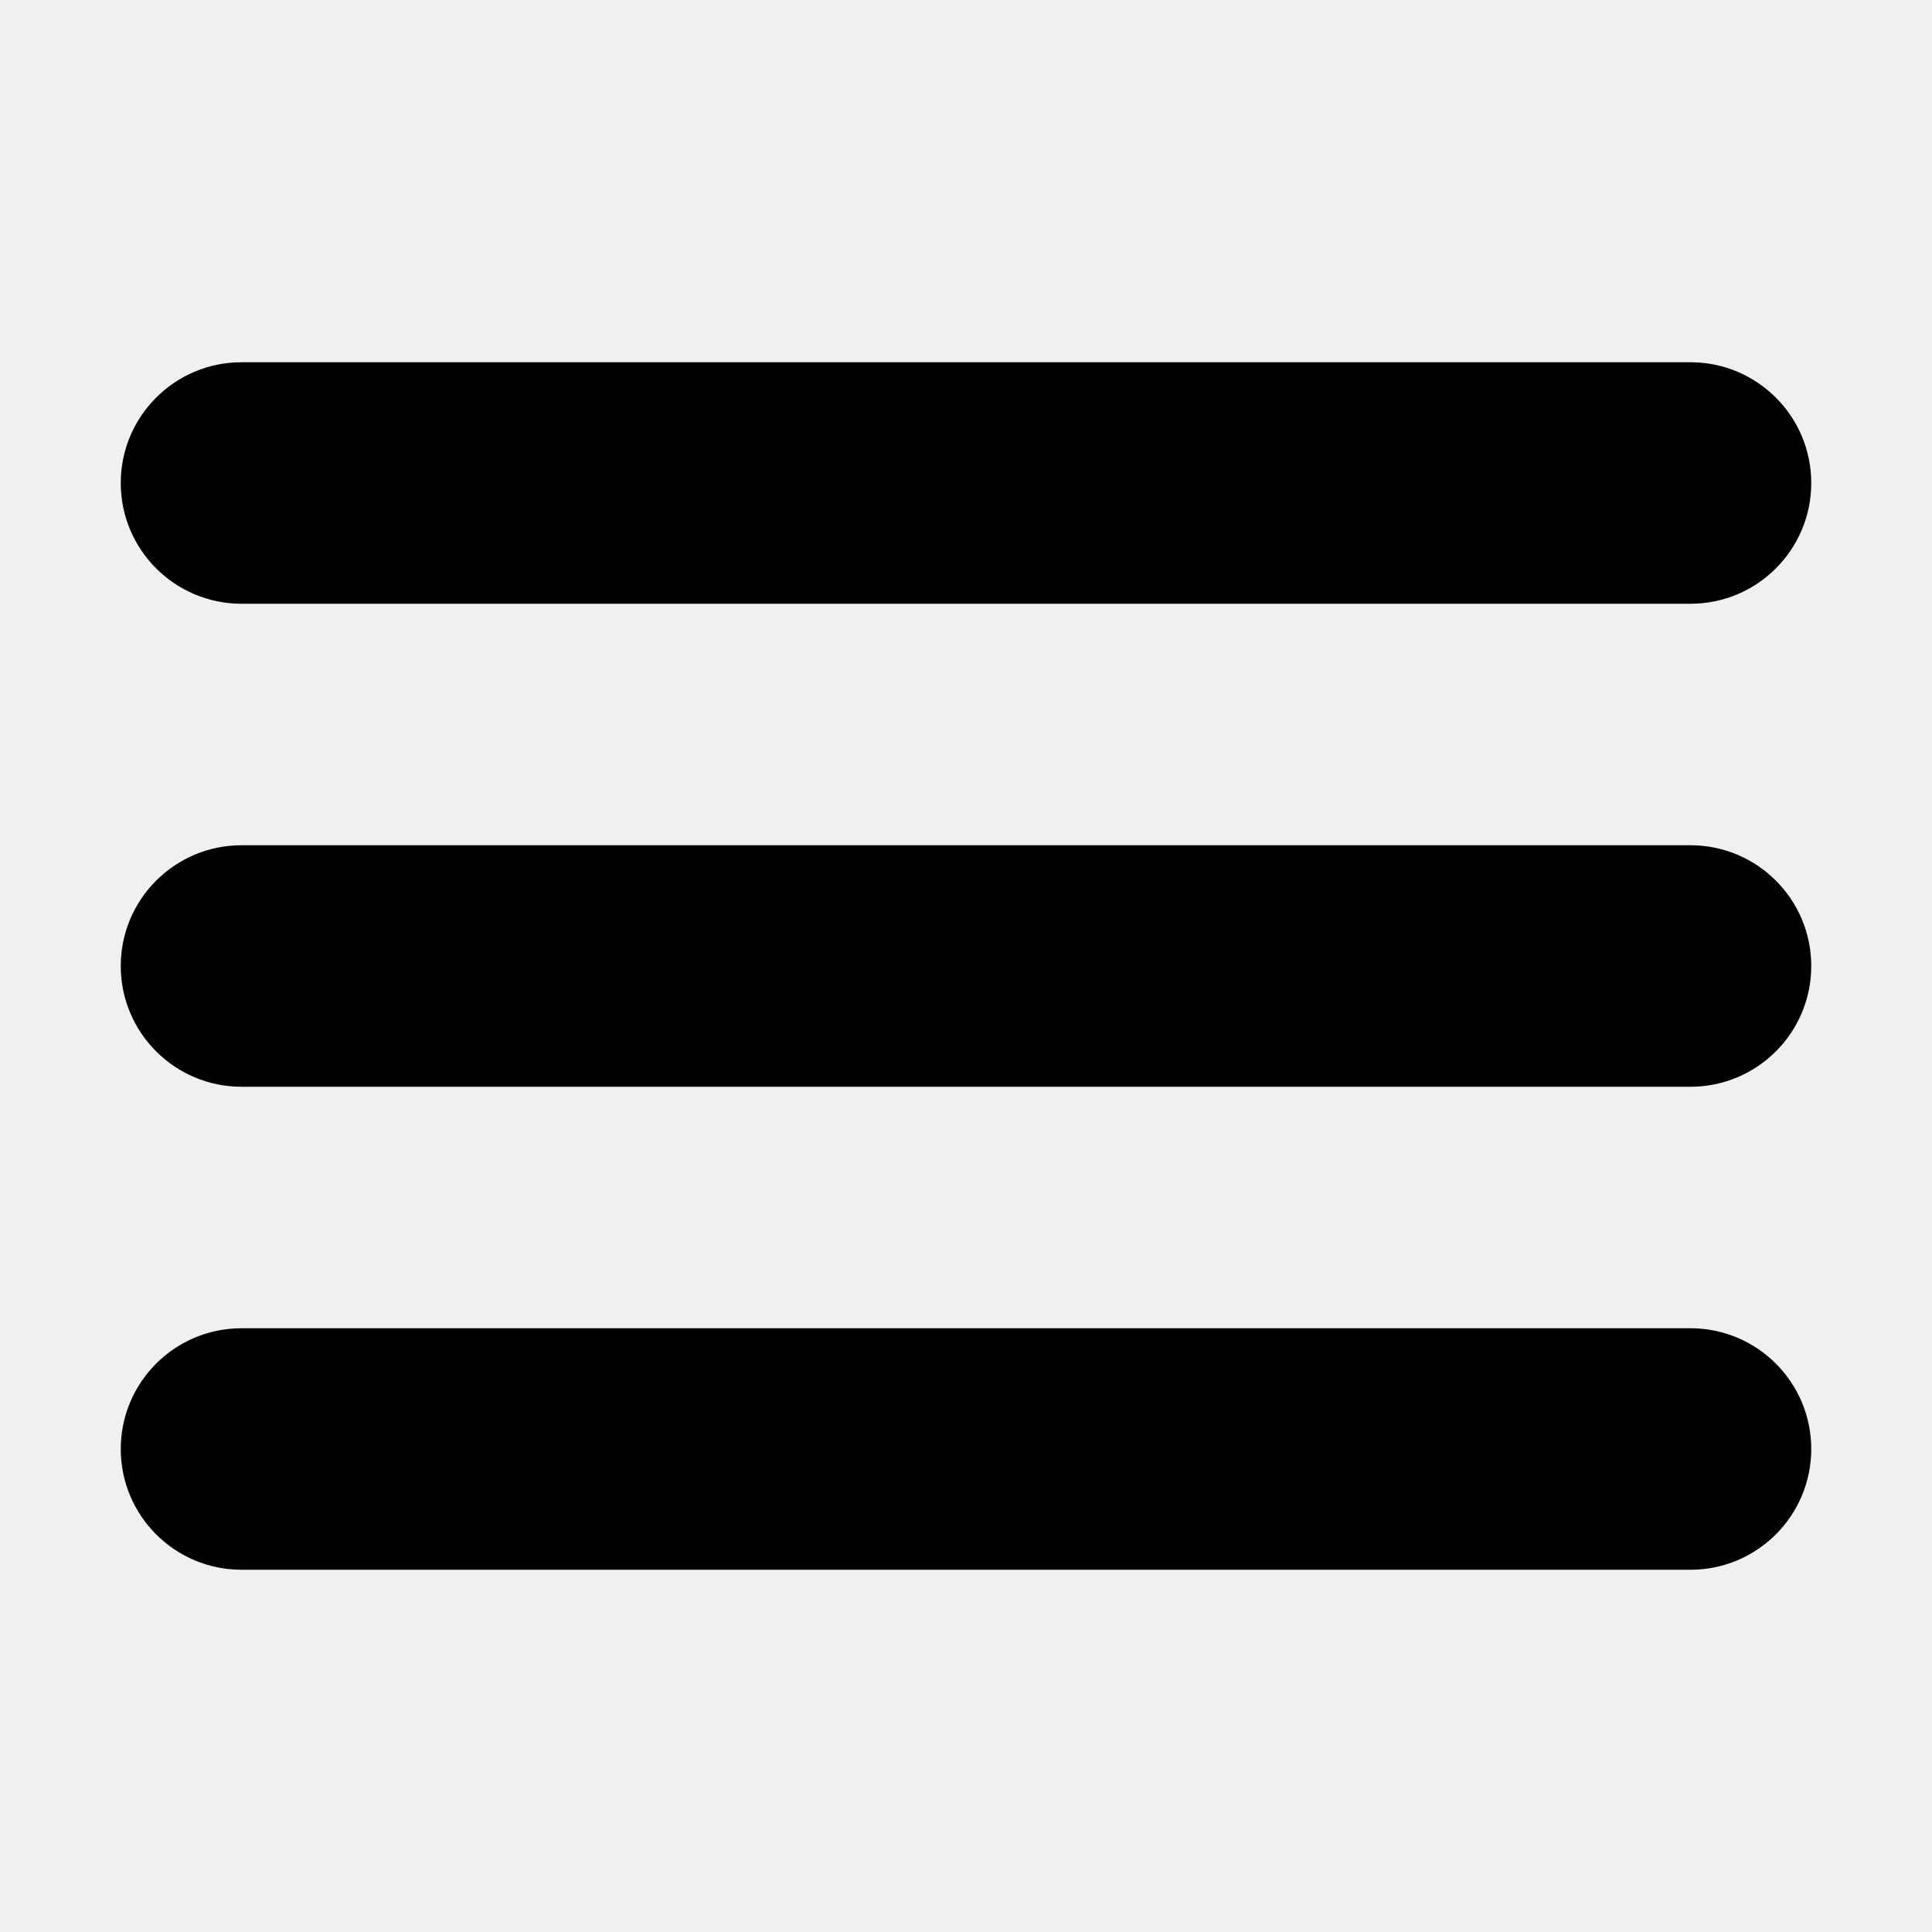
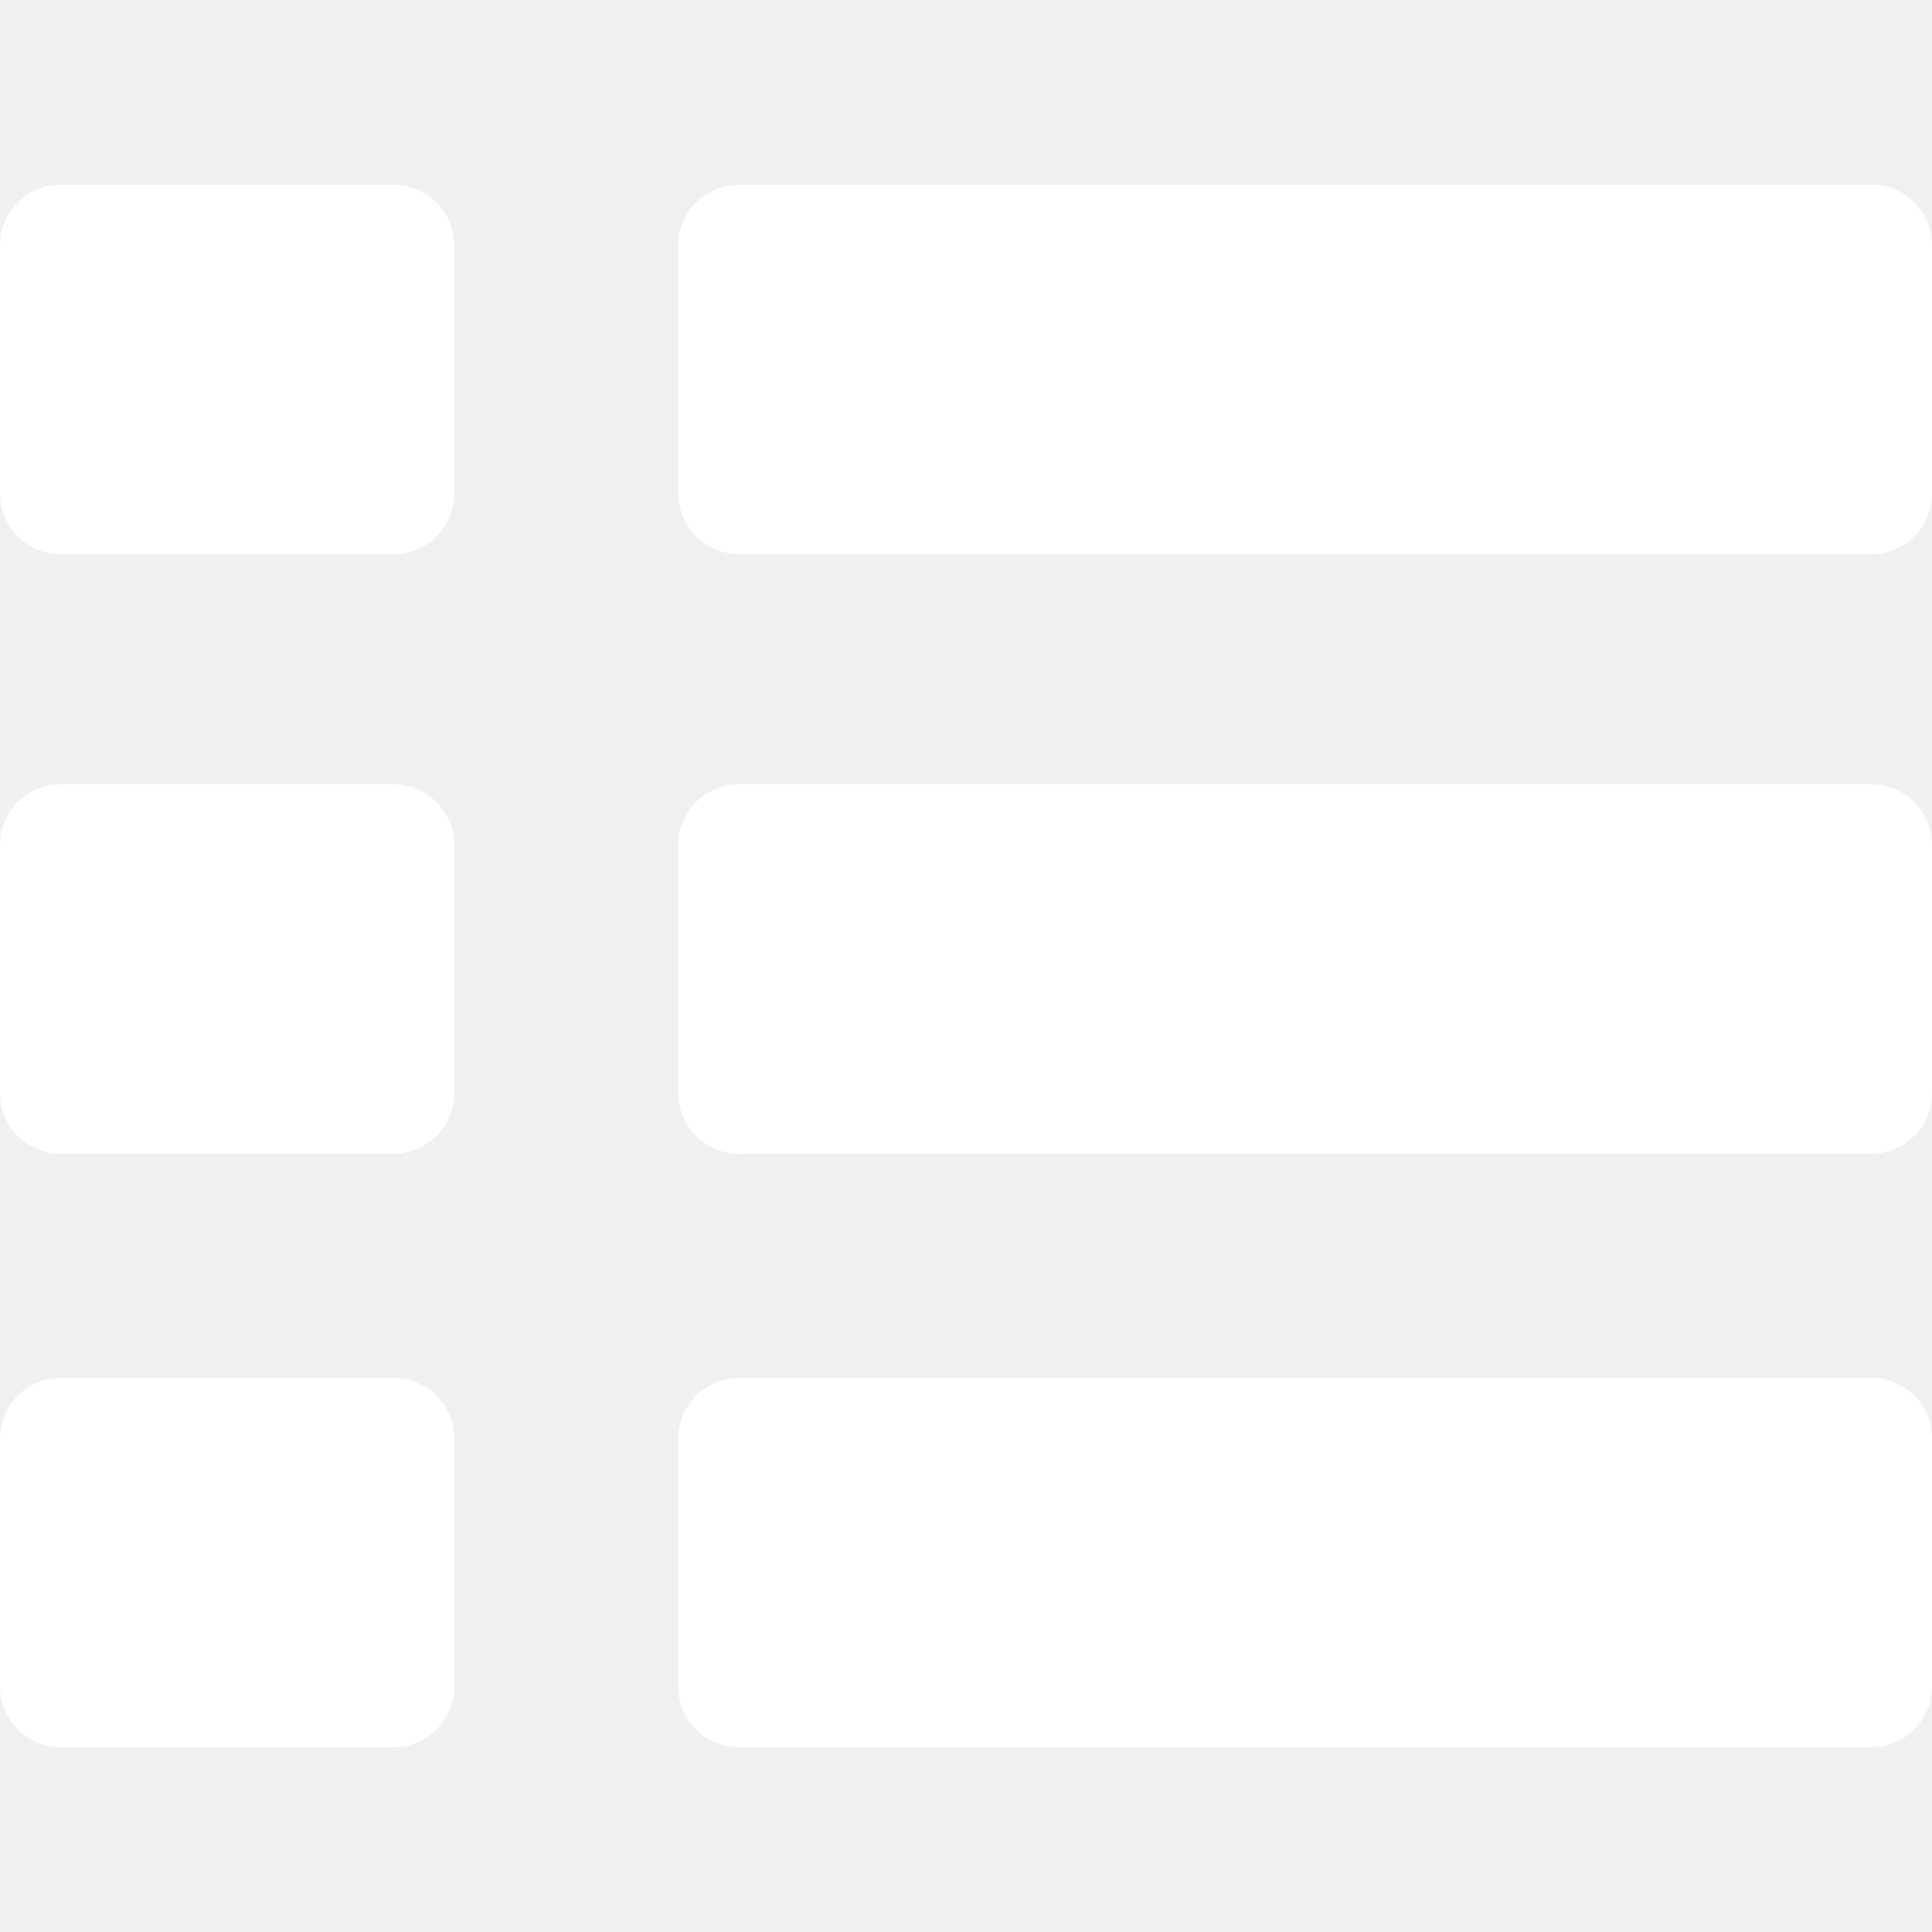
- <svg xmlns="http://www.w3.org/2000/svg" height="32px" id="Layer_1" style="enable-background:new 0 0 32 32;" version="1.1" viewBox="0 0 32 32" width="32px" xml:space="preserve">
-   <path d="M4,10h24c1.104,0,2-0.896,2-2s-0.896-2-2-2H4C2.896,6,2,6.896,2,8S2.896,10,4,10z M28,14H4c-1.104,0-2,0.896-2,2  s0.896,2,2,2h24c1.104,0,2-0.896,2-2S29.104,14,28,14z M28,22H4c-1.104,0-2,0.896-2,2s0.896,2,2,2h24c1.104,0,2-0.896,2-2  S29.104,22,28,22z" />
+ <svg xmlns="http://www.w3.org/2000/svg" fill="#ffffff" height="800px" width="800px" version="1.1" id="Capa_1" viewBox="0 0 319 319" xml:space="preserve">
+   <g>
+     <path d="M309,30.5H122c-5.514,0-10,4.486-10,10v41c0,5.514,4.486,10,10,10h187c5.514,0,10-4.486,10-10v-41   C319,34.986,314.514,30.5,309,30.5z" />
+     <path d="M65,30.5H10c-5.514,0-10,4.486-10,10v41c0,5.514,4.486,10,10,10h55c5.514,0,10-4.486,10-10v-41   C75,34.986,70.514,30.5,65,30.5z" />
+     <path d="M65,129.5H10c-5.514,0-10,4.486-10,10v41c0,5.514,4.486,10,10,10h55c5.514,0,10-4.486,10-10v-41   C75,133.986,70.514,129.5,65,129.5z" />
+     <path d="M309,129.5H122c-5.514,0-10,4.486-10,10v41c0,5.514,4.486,10,10,10h187c5.514,0,10-4.486,10-10v-41   C319,133.986,314.514,129.5,309,129.5z" />
+     <path d="M65,227.5H10c-5.514,0-10,4.486-10,10v41c0,5.514,4.486,10,10,10h55c5.514,0,10-4.486,10-10v-41   C75,231.986,70.514,227.5,65,227.5z" />
+     <path d="M309,227.5H122c-5.514,0-10,4.486-10,10v41c0,5.514,4.486,10,10,10h187c5.514,0,10-4.486,10-10v-41   C319,231.986,314.514,227.5,309,227.5z" />
+   </g>
</svg>
